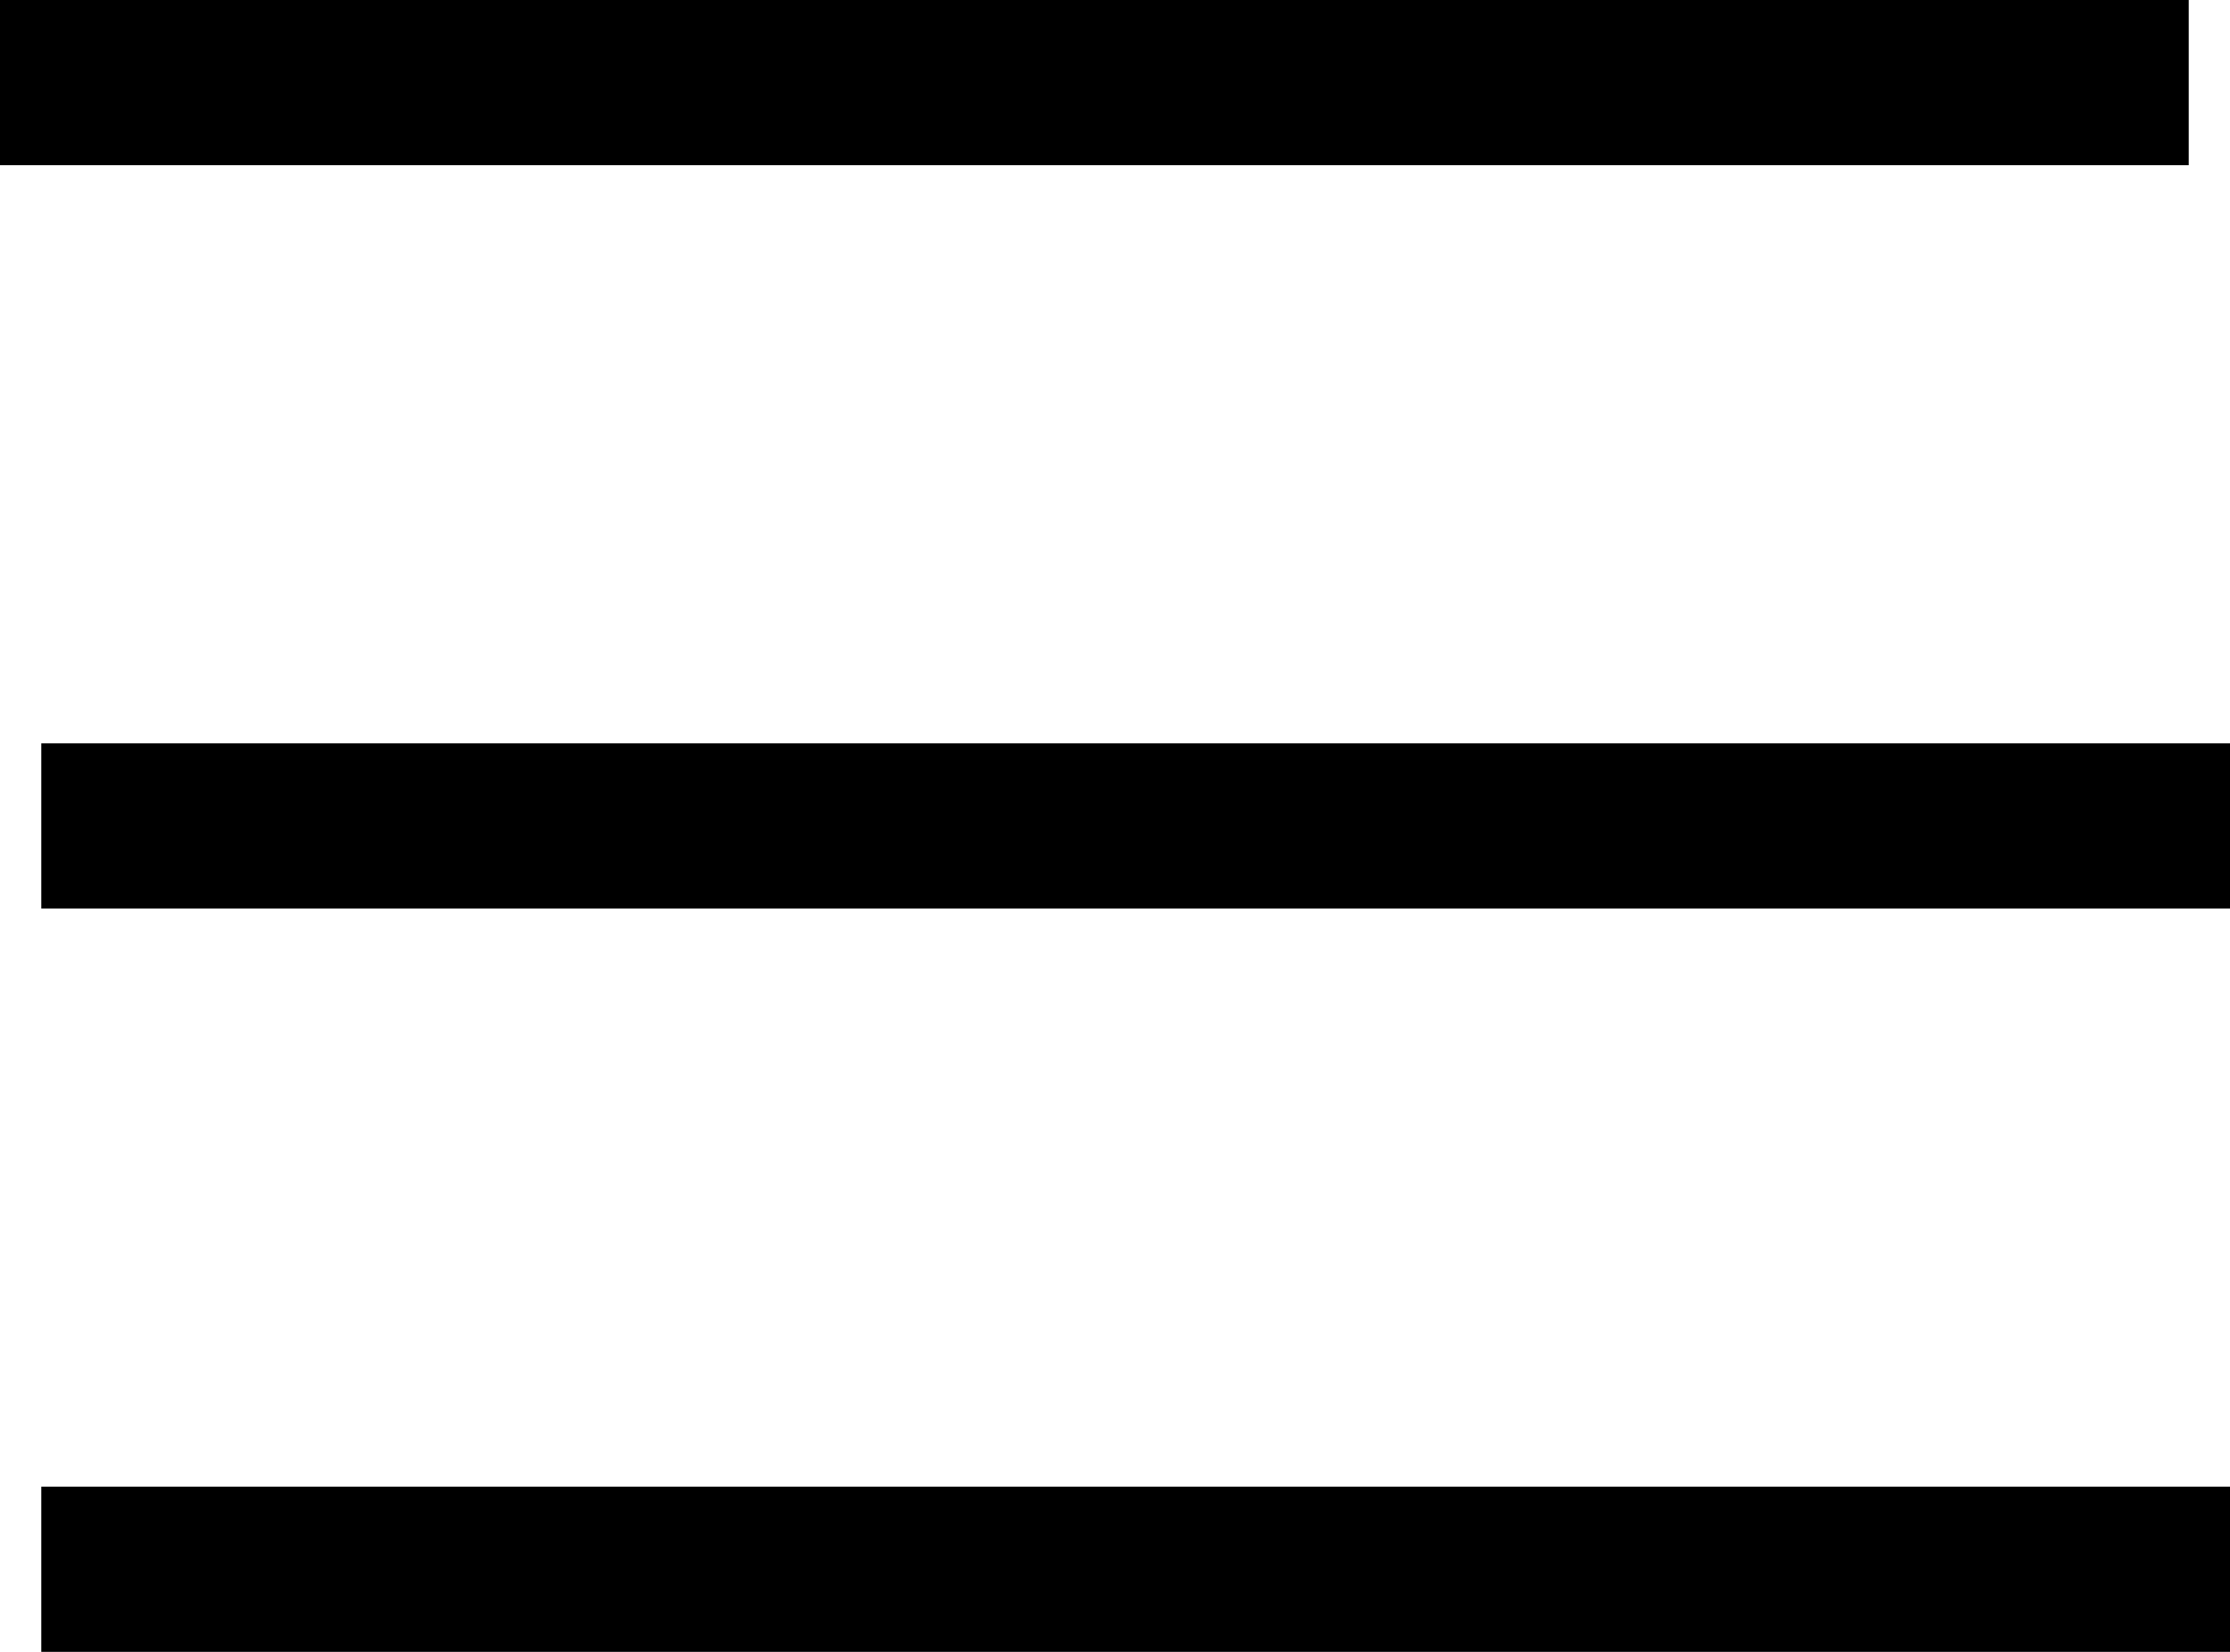
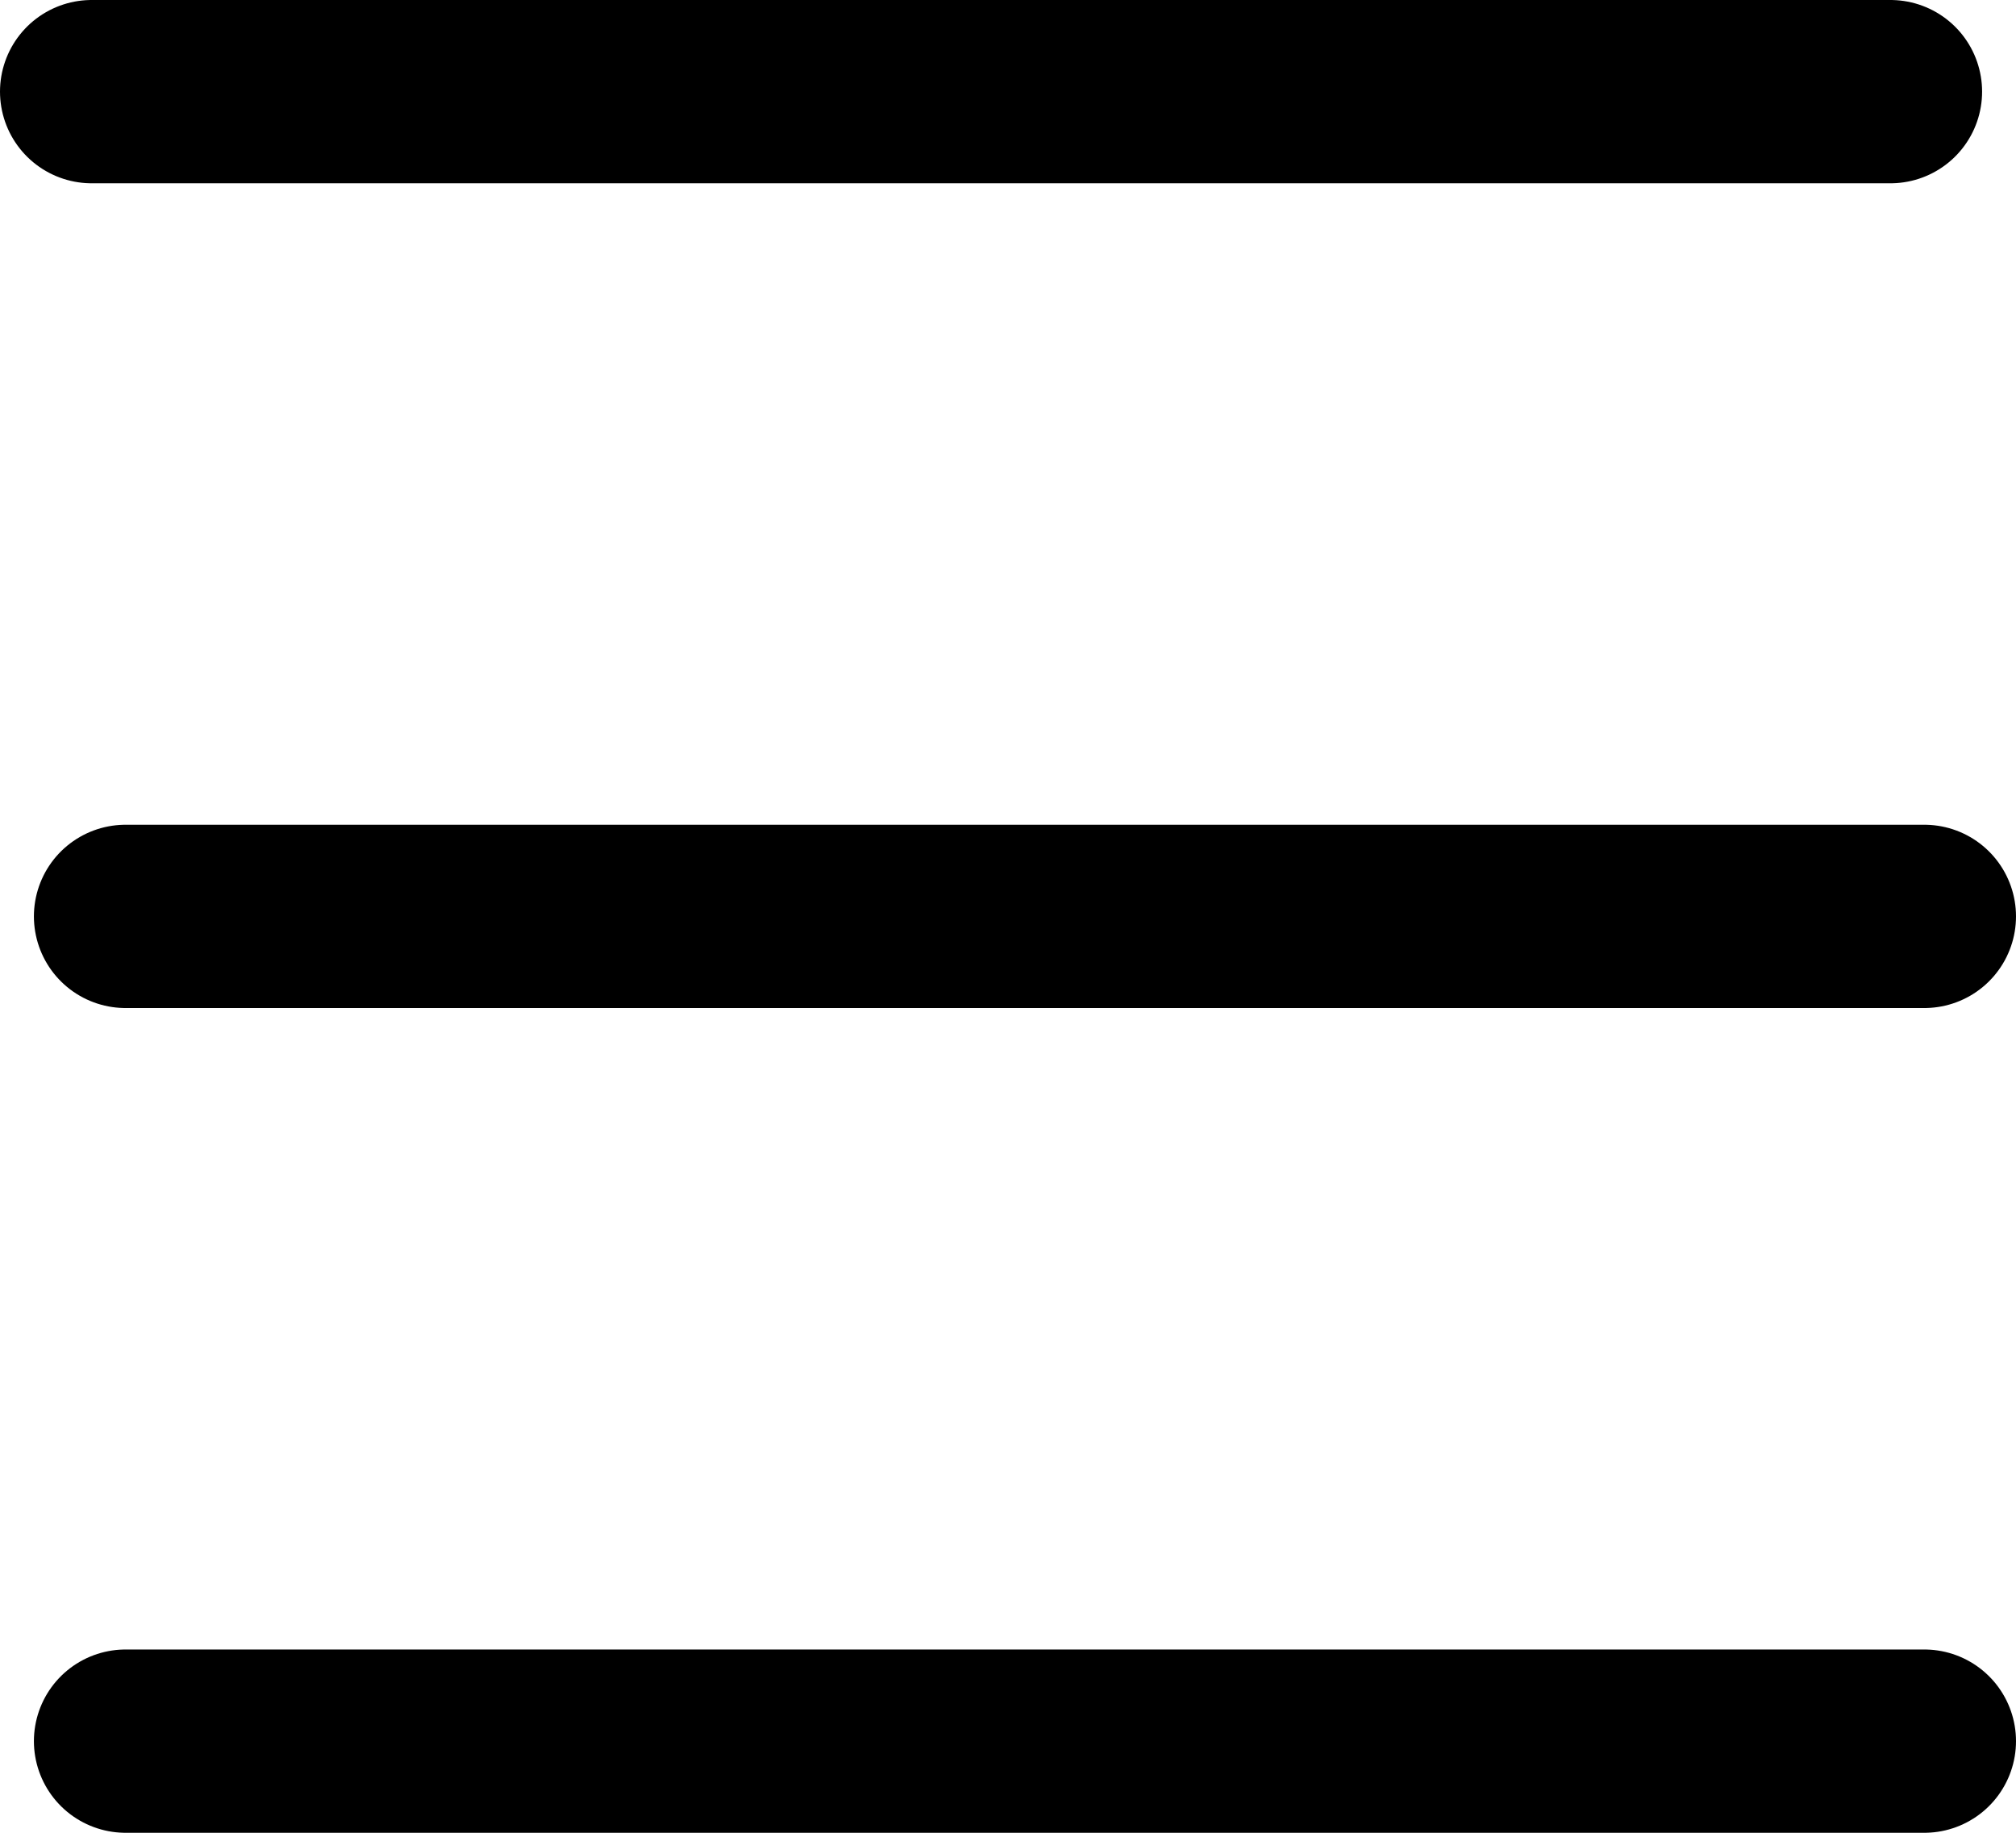
- <svg xmlns="http://www.w3.org/2000/svg" width="27" height="20" viewBox="0 0 27 20" fill="none">
-   <path d="M0 1H26.5" stroke="black" stroke-width="2" />
-   <path d="M0.5 10H27" stroke="black" stroke-width="2" />
-   <path d="M0.5 19H27" stroke="black" stroke-width="2" />
+ <svg xmlns="http://www.w3.org/2000/svg" width="22" height="20" viewBox="0 0 22 20" fill="none">
+   <path d="M1 1H20.63" stroke="black" stroke-width="2" stroke-linecap="round" />
+   <path d="M1.37 10H21" stroke="black" stroke-width="2" stroke-linecap="round" />
+   <path d="M1.37 19H21" stroke="black" stroke-width="2" stroke-linecap="round" />
</svg>
